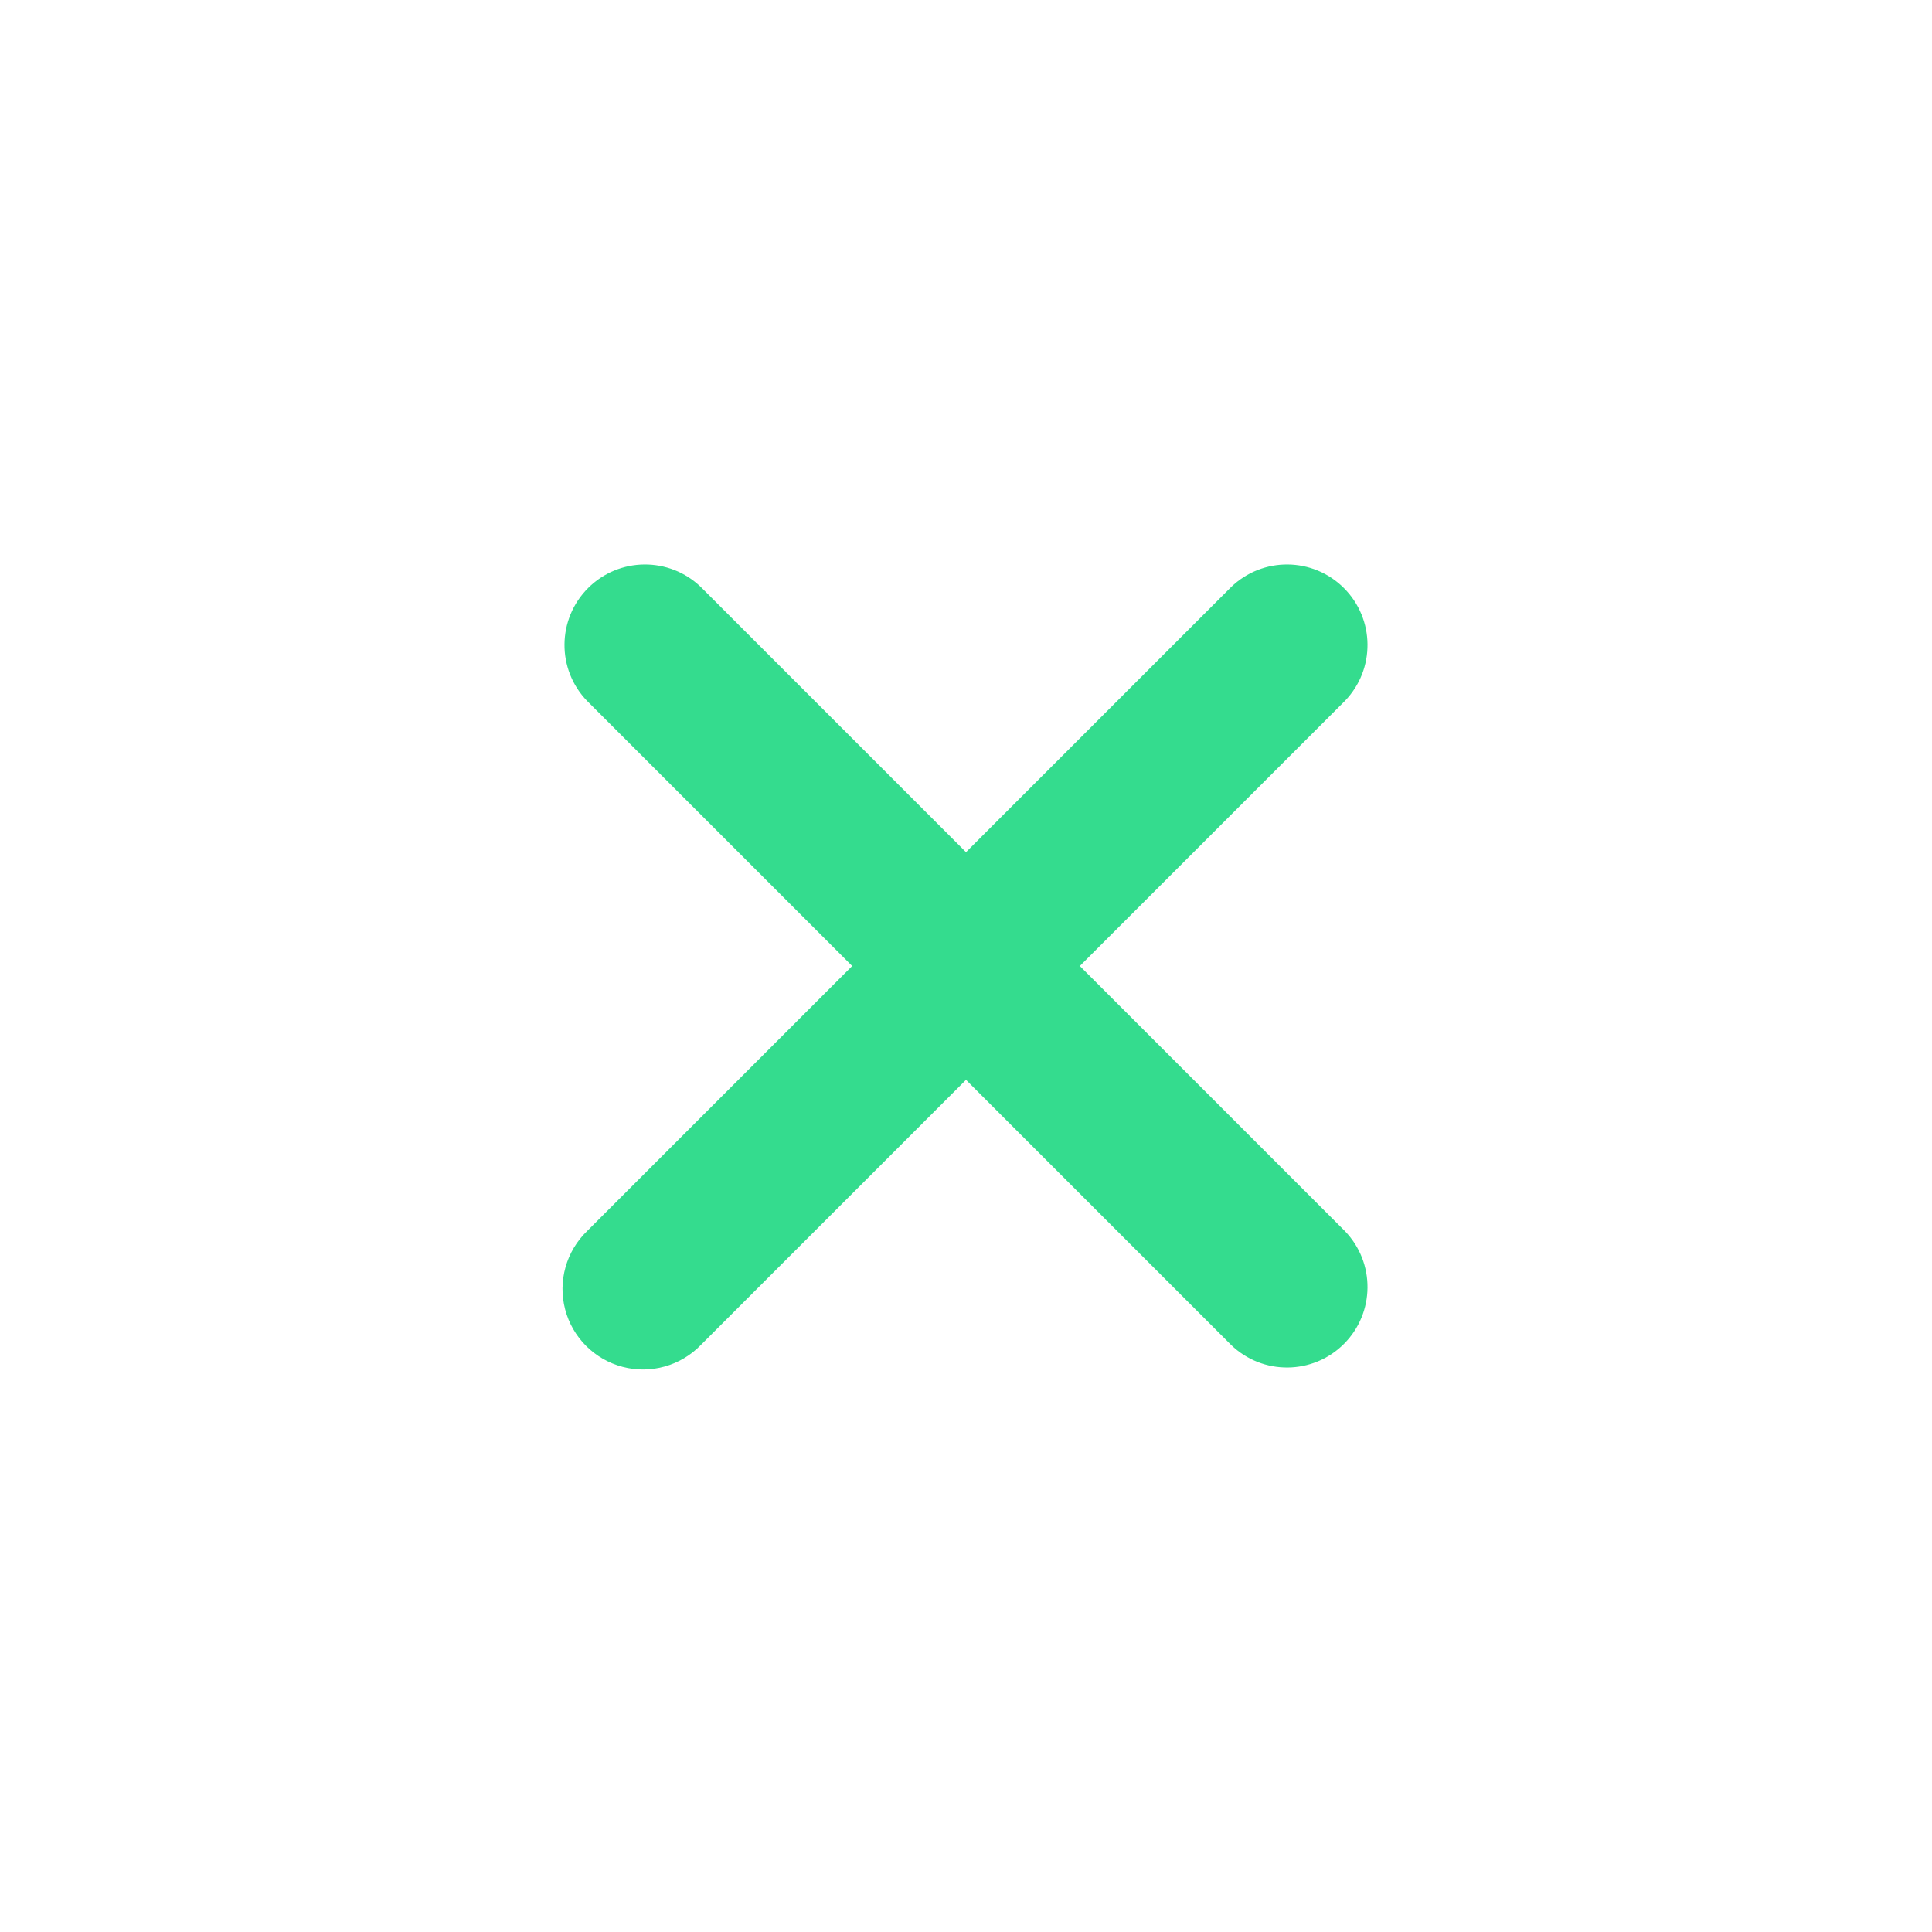
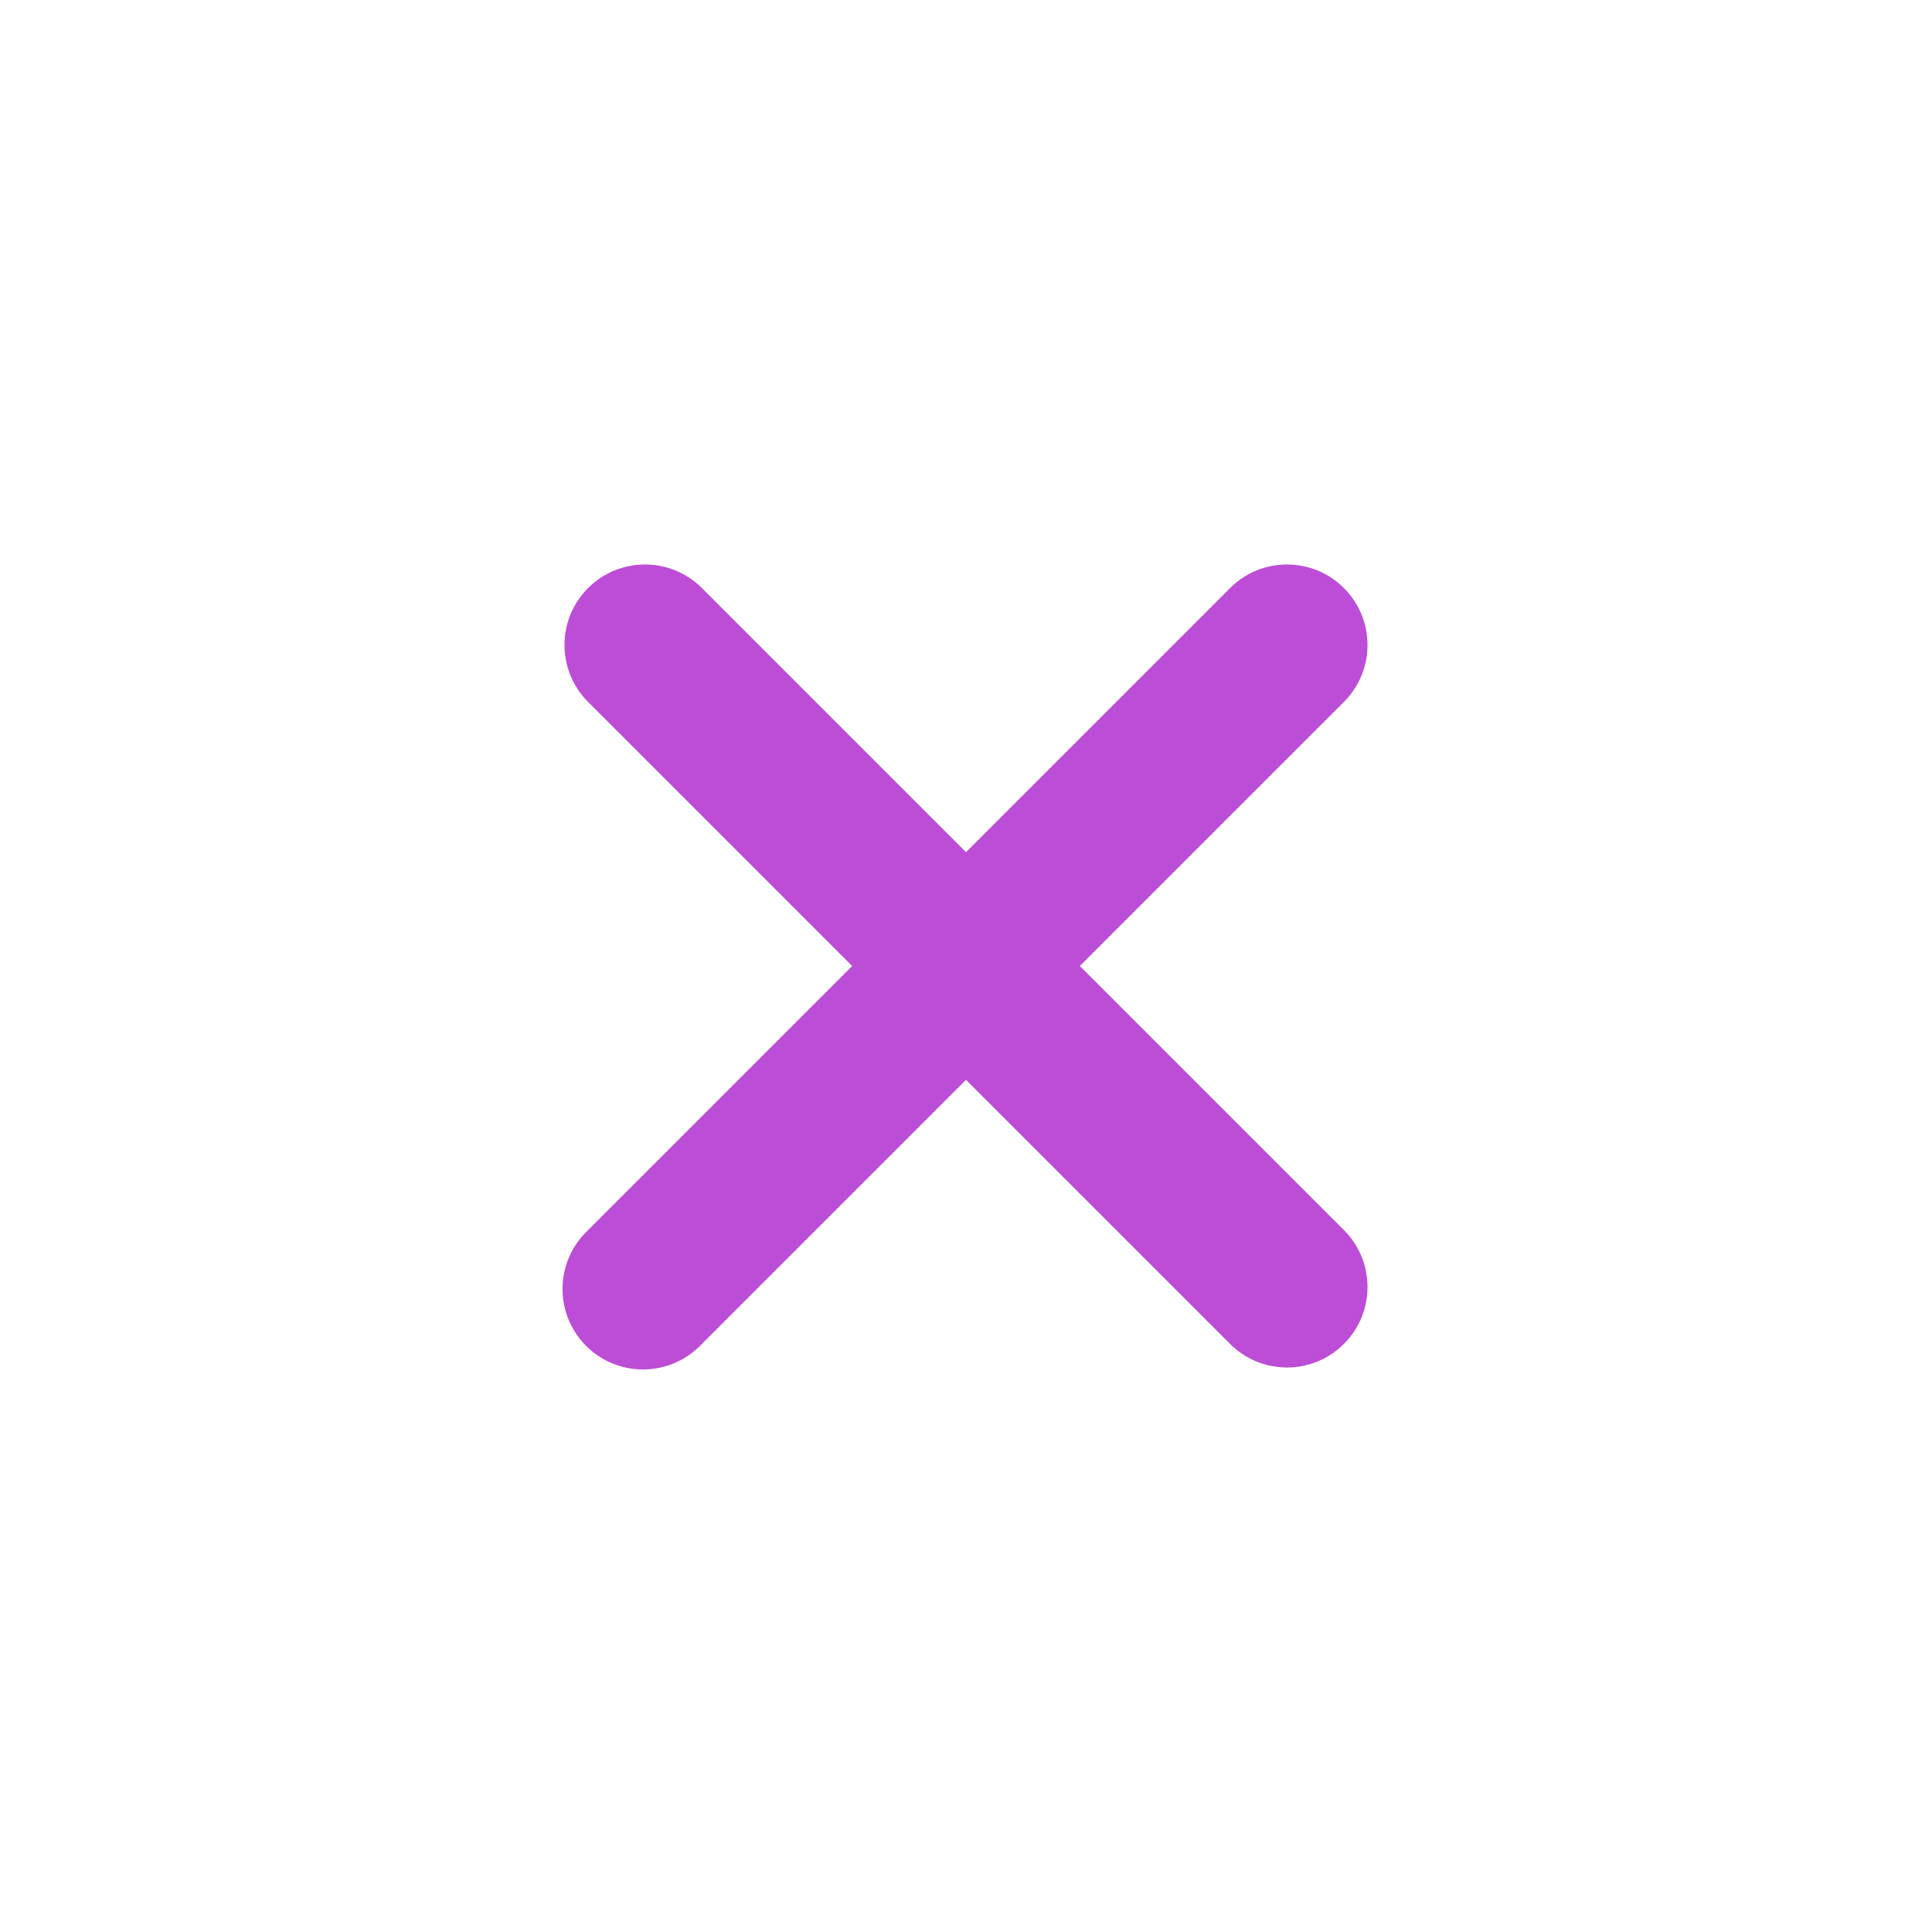
<svg xmlns="http://www.w3.org/2000/svg" width="24" height="24" fill="none">
-   <path fill="#34dc8e" d="M8.707 7.293a1 1 0 0 0-1.414 1.414L10.586 12l-3.293 3.293a1 1 0 1 0 1.414 1.414L12 13.414l3.293 3.293a1 1 0 0 0 1.414-1.414L13.414 12l3.293-3.293a1 1 0 0 0-1.414-1.414L12 10.586z" />
+   <path fill="#bd4dd6" d="M8.707 7.293a1 1 0 0 0-1.414 1.414L10.586 12l-3.293 3.293a1 1 0 1 0 1.414 1.414L12 13.414l3.293 3.293a1 1 0 0 0 1.414-1.414L13.414 12l3.293-3.293a1 1 0 0 0-1.414-1.414L12 10.586z" />
</svg>
